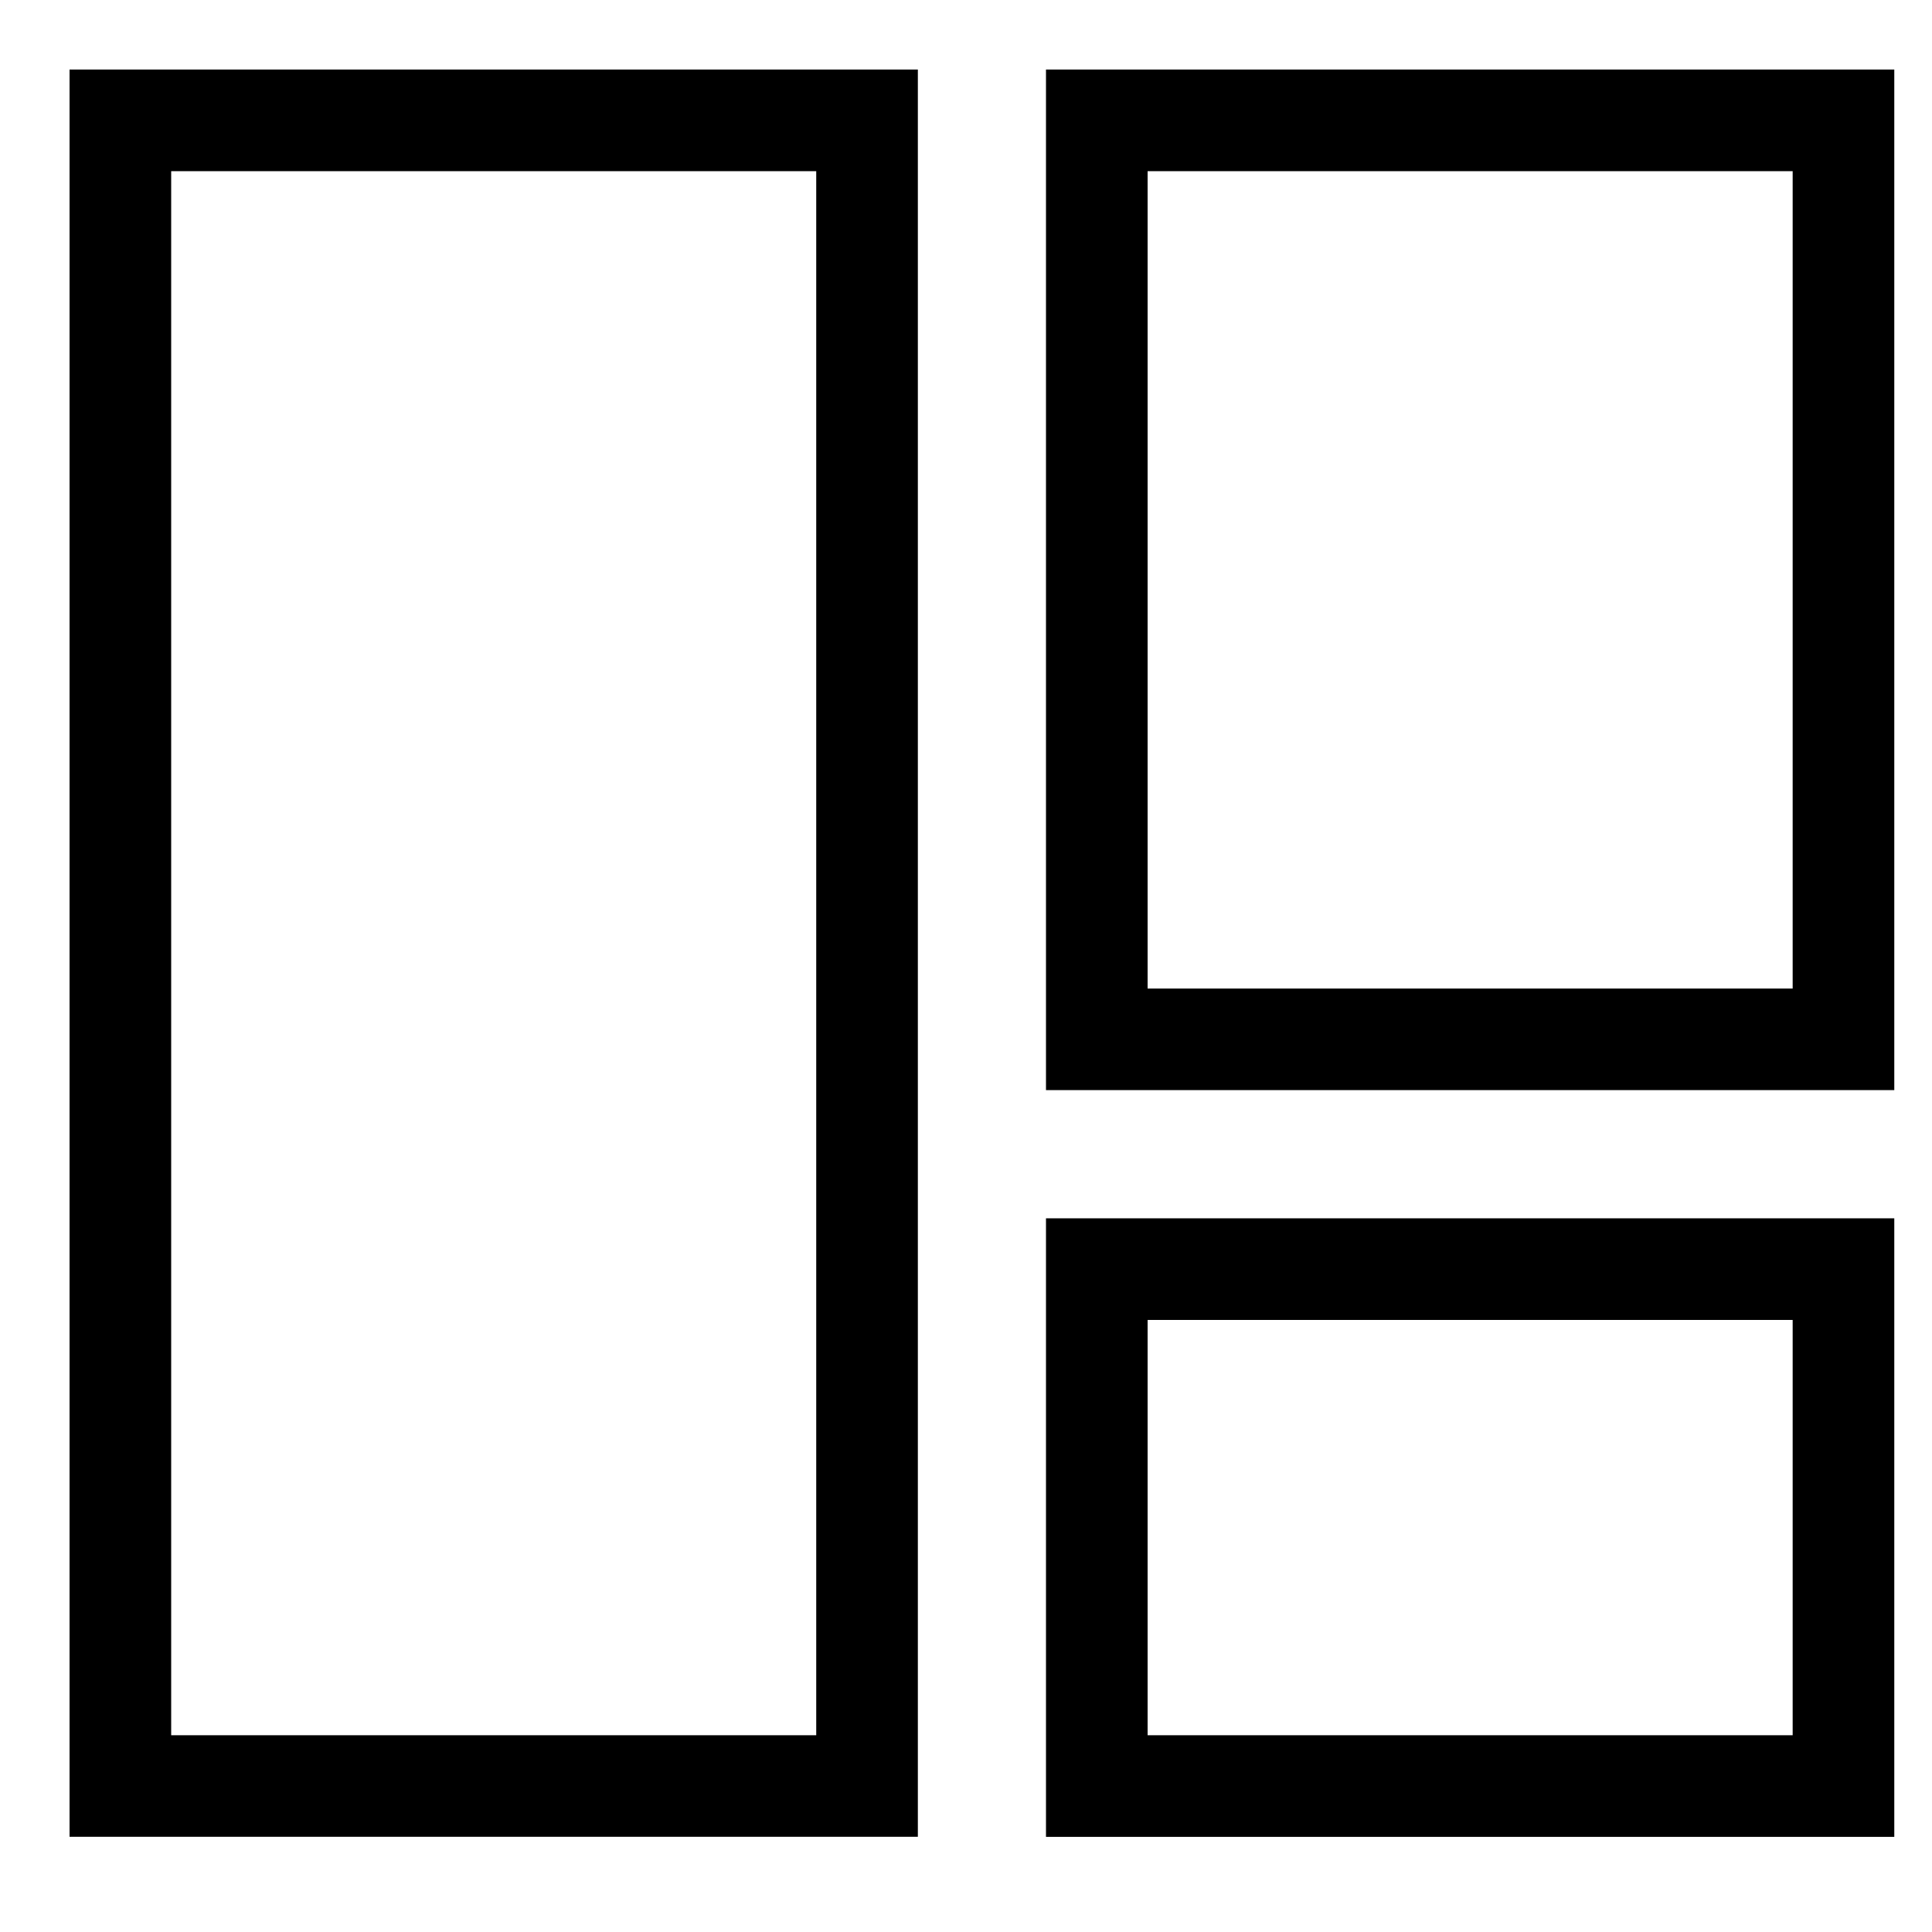
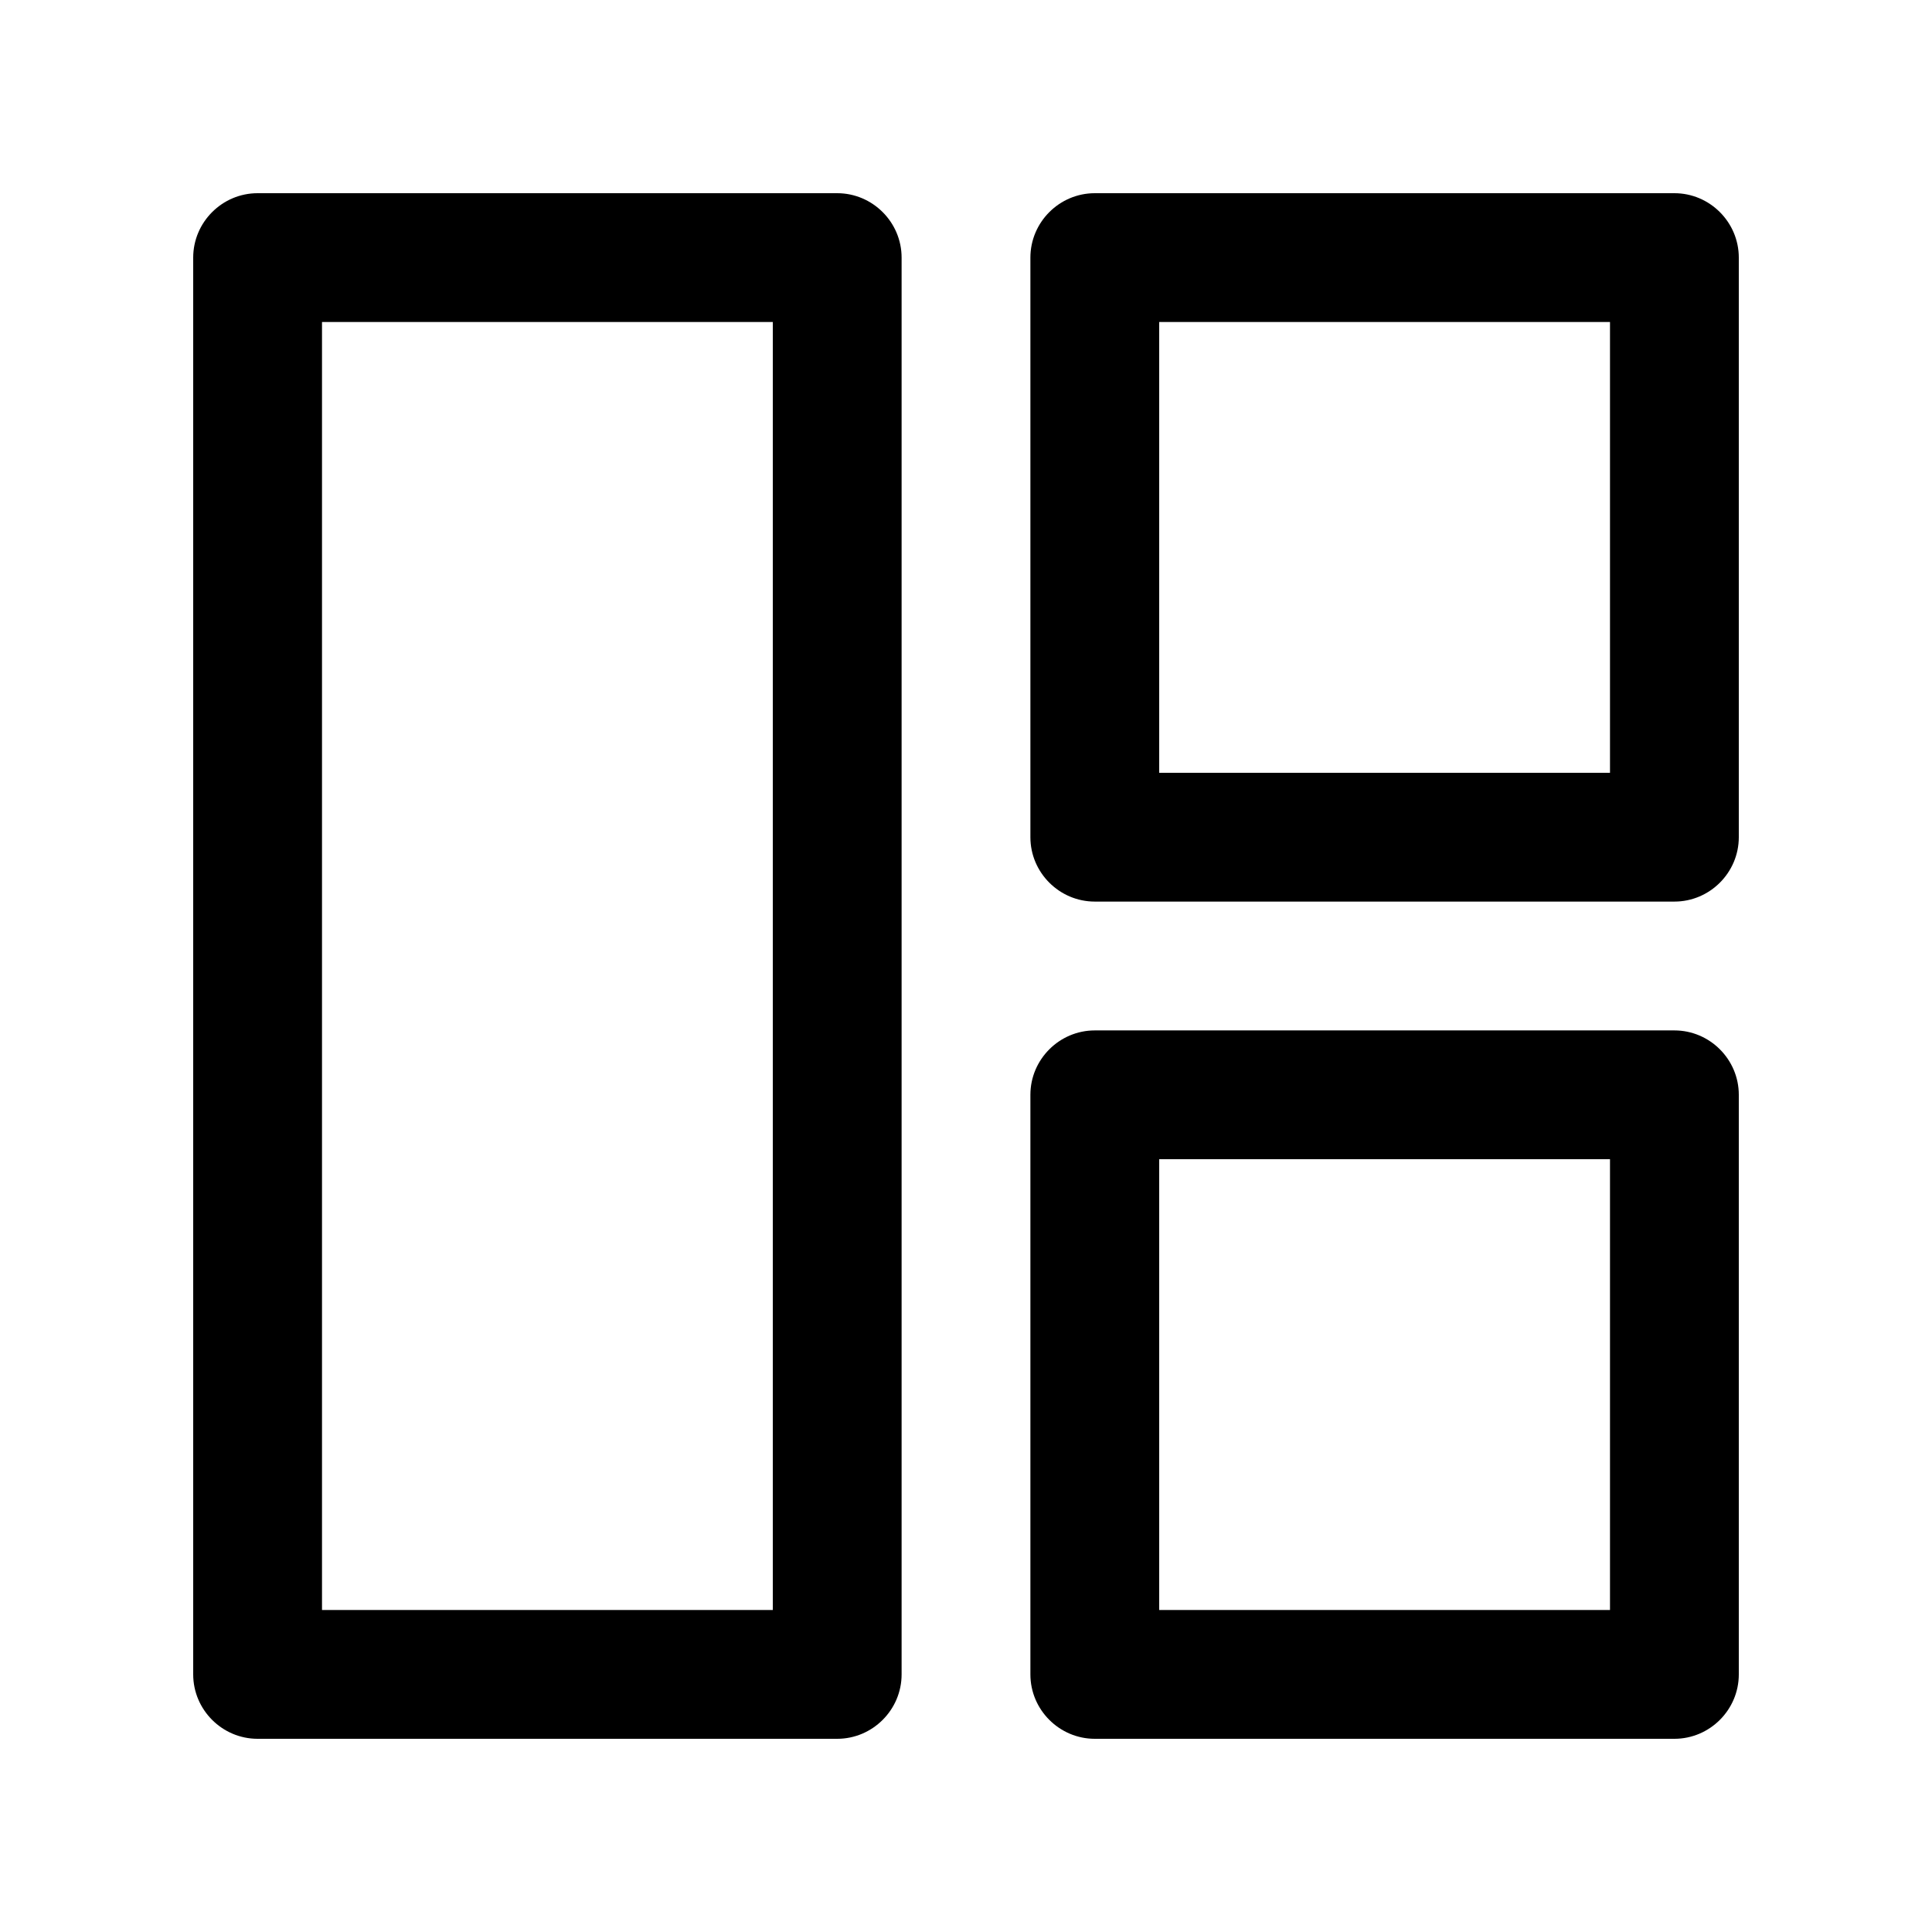
- <svg xmlns="http://www.w3.org/2000/svg" width="25" height="25">
-   <g fill="currentColor" fill-rule="nonzero" stroke="currentColor" stroke-width=".2" opacity="1">
-     <path d="M11.777 1H1v22.668h10.777V1zm-1.115 1.115V22.554H2.115V2.115h8.547zM24.412 1H13.635v13.006h10.777V1zm-1.115 1.115V12.892h-8.547V2.115h8.547zM24.412 15.865H13.635v7.804h10.777v-7.804zm-1.115 1.115v5.574h-8.547v-5.574h8.547z" />
-   </g>
+ <svg xmlns="http://www.w3.org/2000/svg" height="300" width="300" fill="currentColor" version="1.0" viewBox="0 0 100 100">
+   <path d="M43.333 10h-30C11.501 10 10 11.5 10 13.334v73.333C10 88.499 11.501 90 13.333 90h30c1.833 0 3.334-1.501 3.334-3.333V13.334c0-1.834-1.501-3.334-3.334-3.334zM40 83.333H16.667V16.666H40v66.667zM86.667 10h-30c-1.833 0-3.334 1.5-3.334 3.334v30c0 1.832 1.501 3.332 3.334 3.332h30c1.832 0 3.333-1.5 3.333-3.332v-30C90 11.5 88.499 10 86.667 10zm-3.334 30H60V16.666h23.333V40zM86.667 53.334h-30c-1.833 0-3.334 1.5-3.334 3.332v30.001c0 1.832 1.501 3.333 3.334 3.333h30C88.499 90 90 88.499 90 86.667V56.666c0-1.832-1.501-3.332-3.333-3.332zm-3.334 29.999H60V60h23.333v23.333z" />
</svg>
